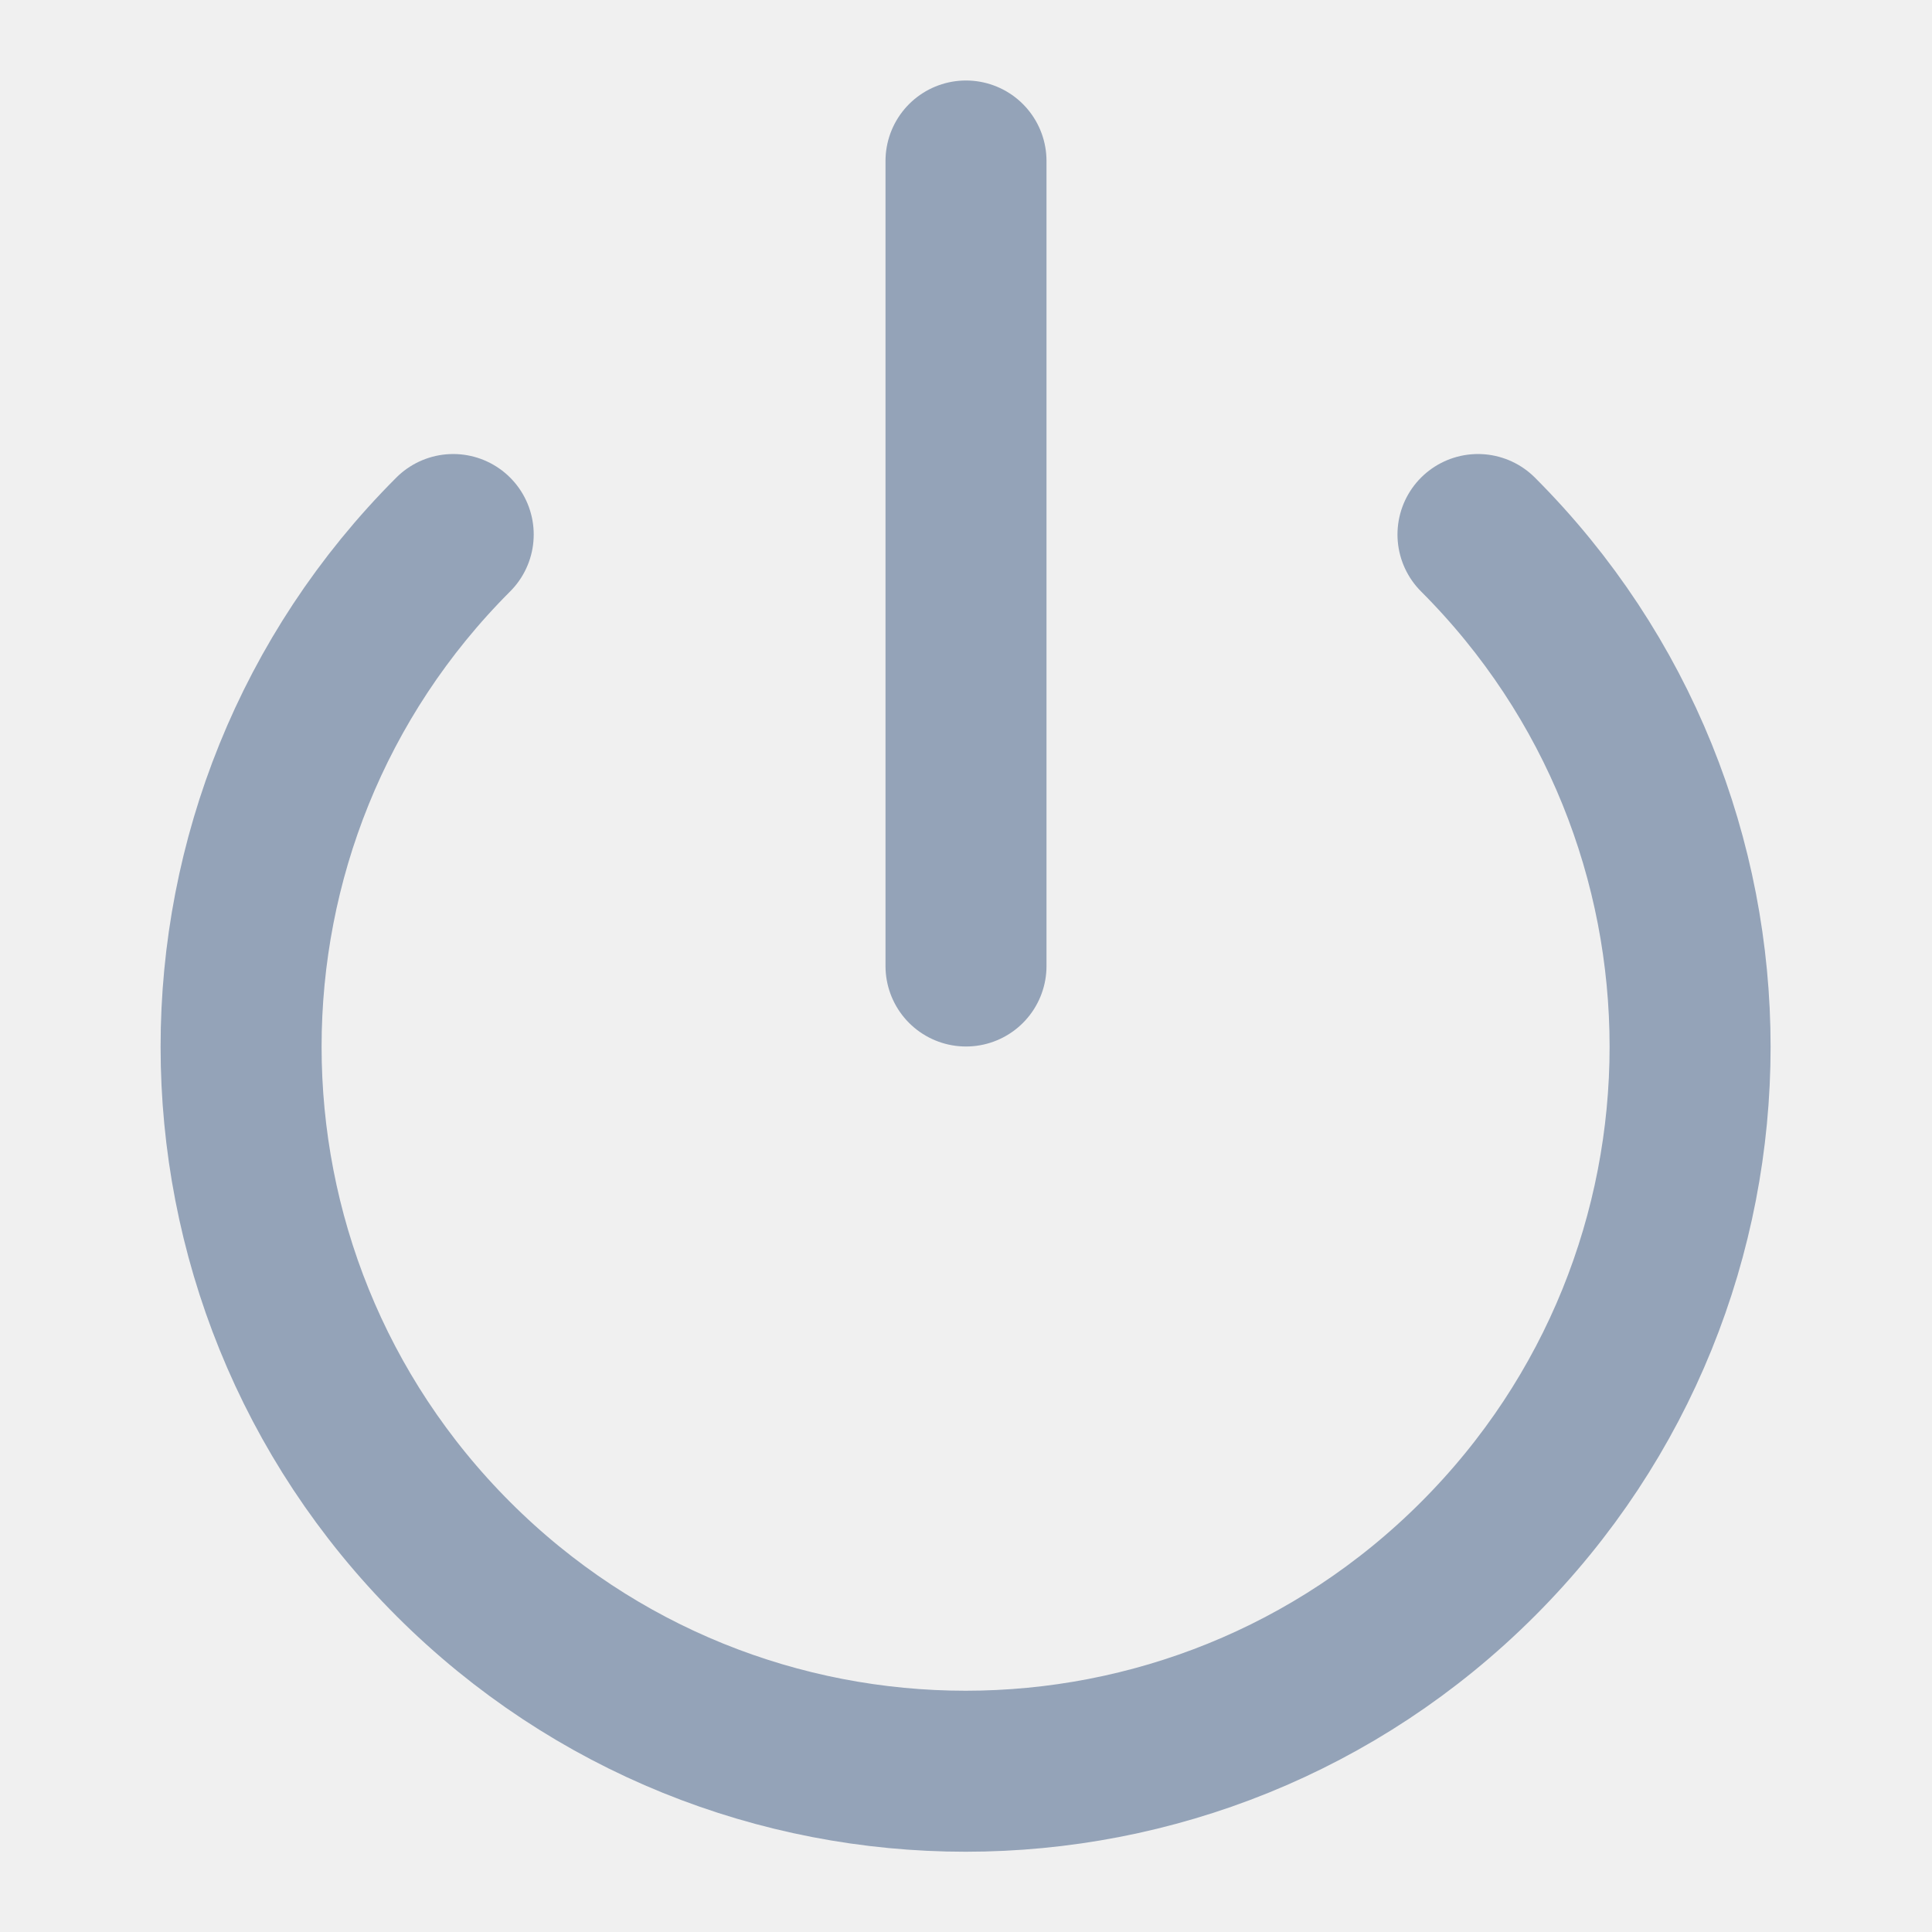
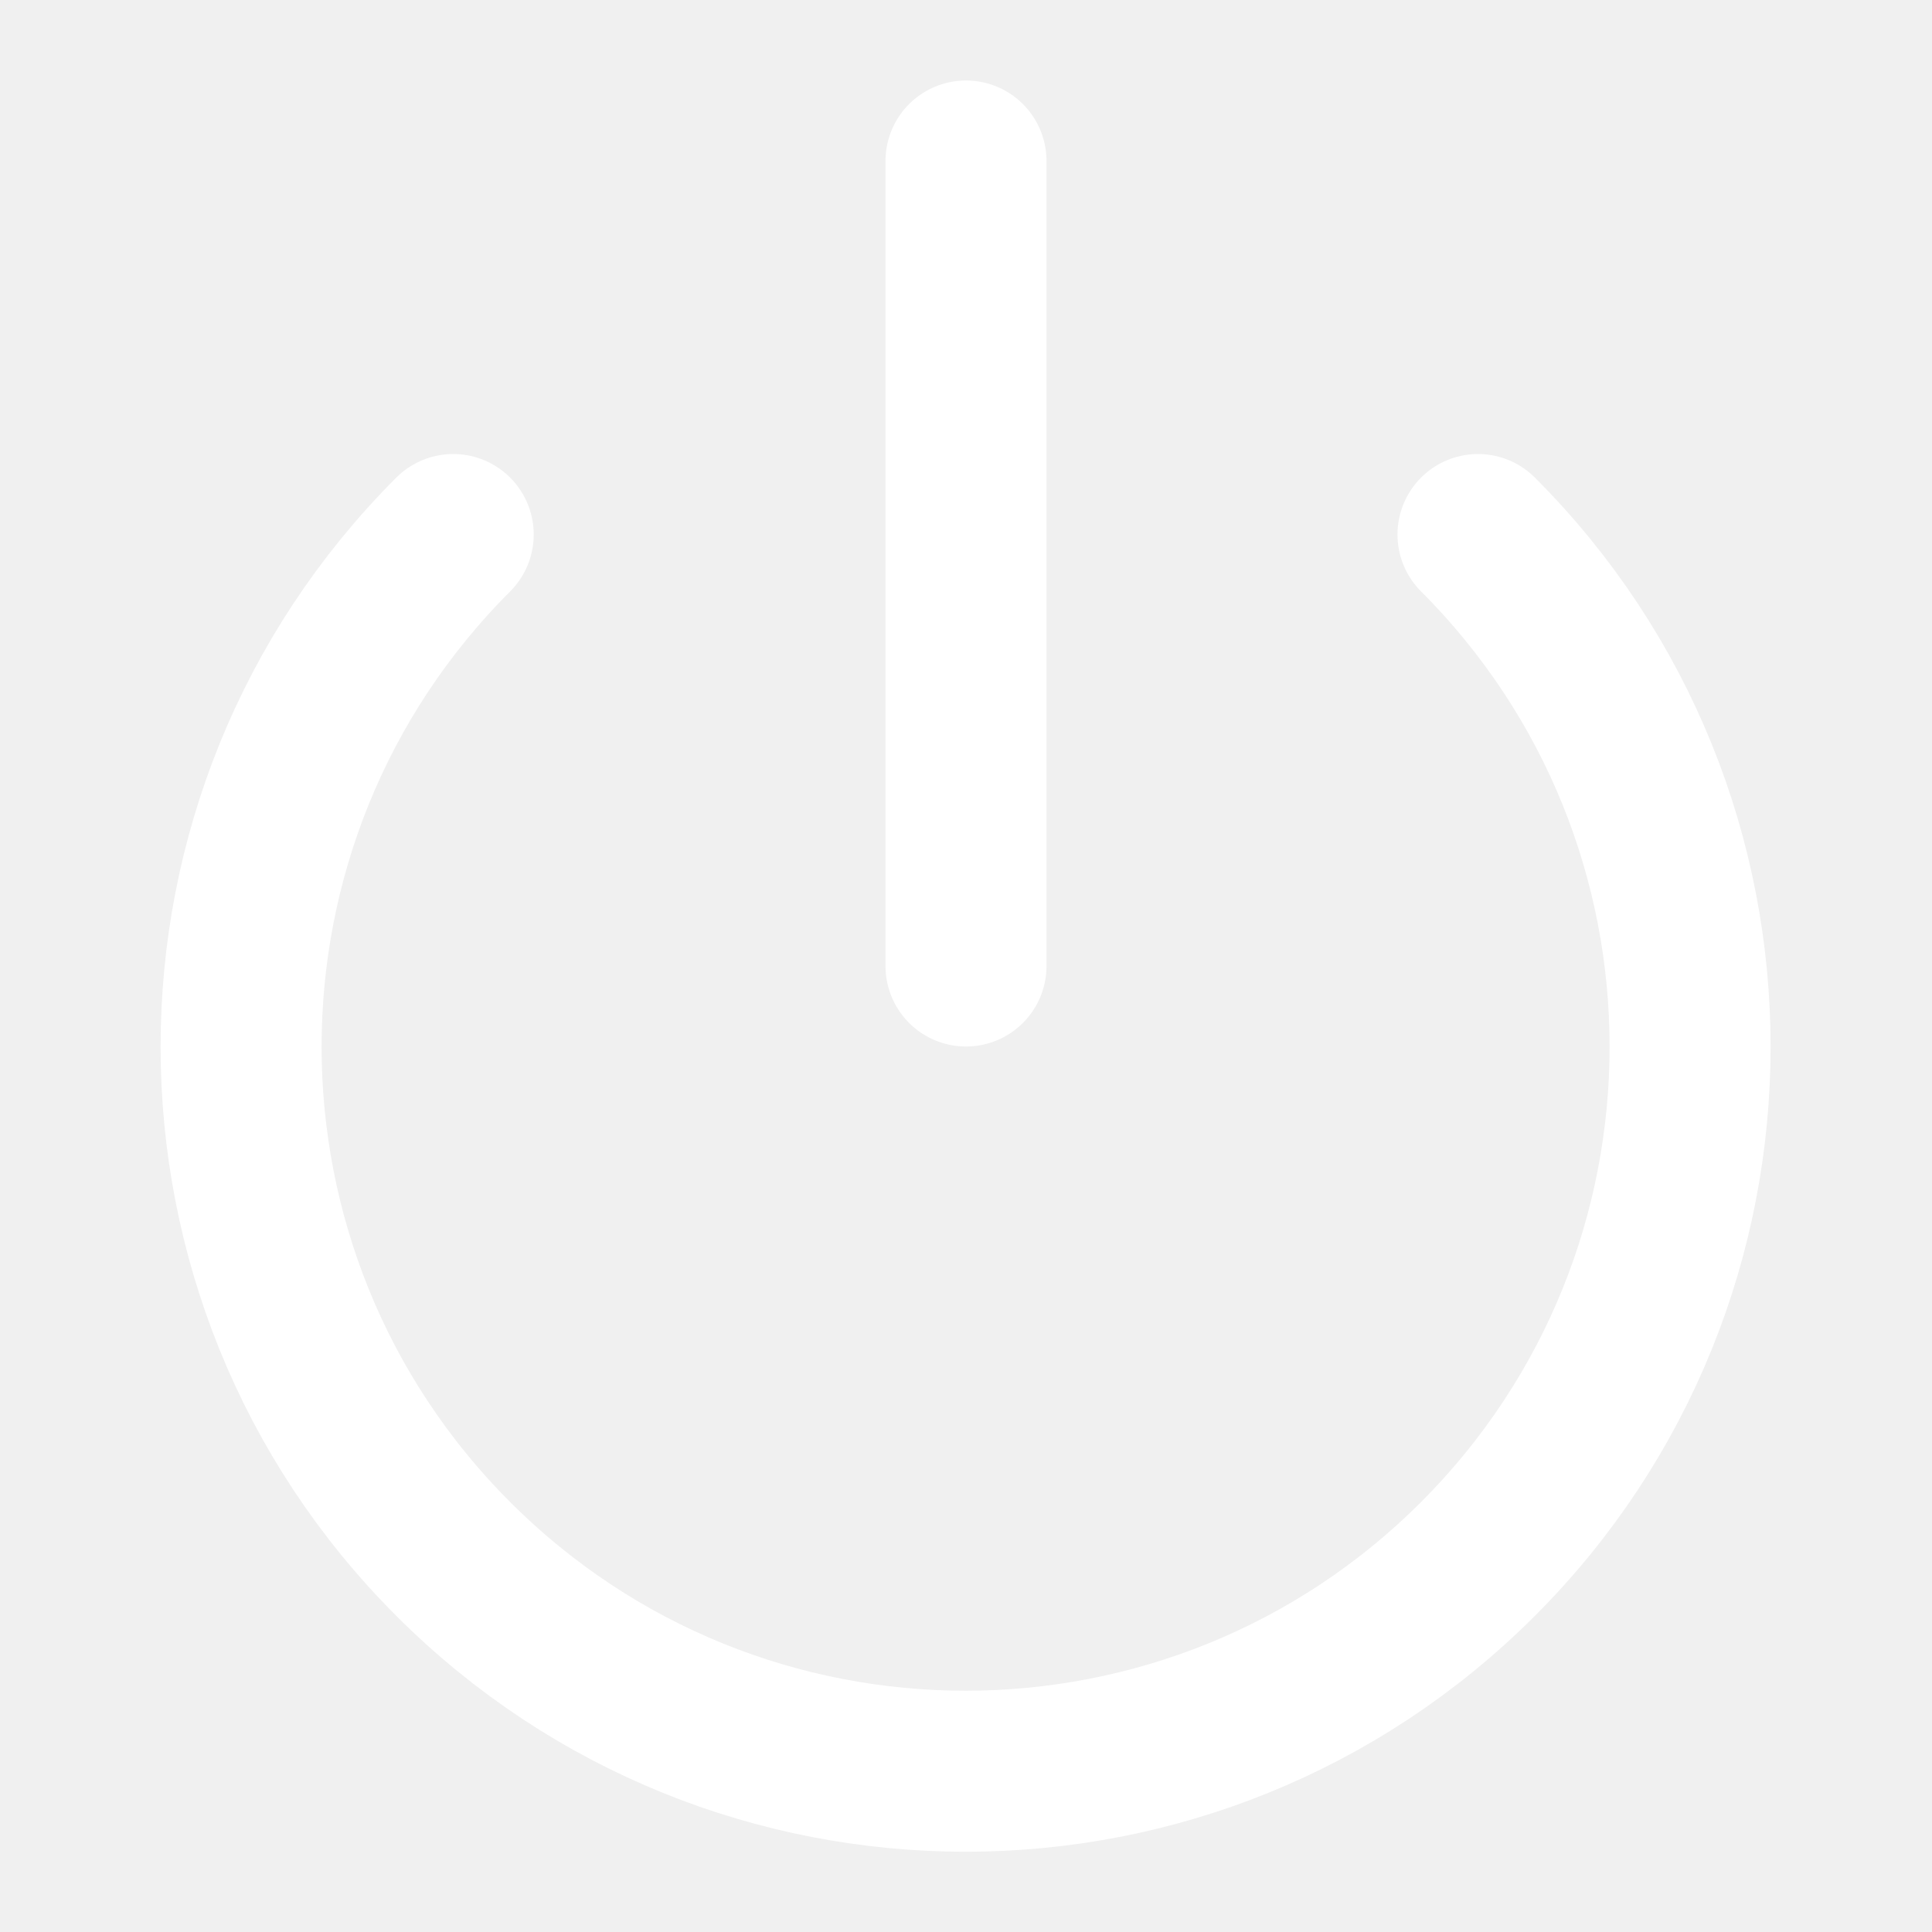
- <svg xmlns="http://www.w3.org/2000/svg" viewBox="0 0 24 24" width="24" height="24" fill="none" stroke="#94a3b8" stroke-width="2" stroke-linecap="round" stroke-linejoin="round">
+ <svg xmlns="http://www.w3.org/2000/svg" viewBox="0 0 24 24" width="24" height="24" fill="none" stroke="#ffffff" stroke-width="2" stroke-linecap="round" stroke-linejoin="round">
  <path d="M18.36 6.64a9 9 0 1 1-12.73 0" />
  <line x1="12" y1="2" x2="12" y2="12" />
</svg>
